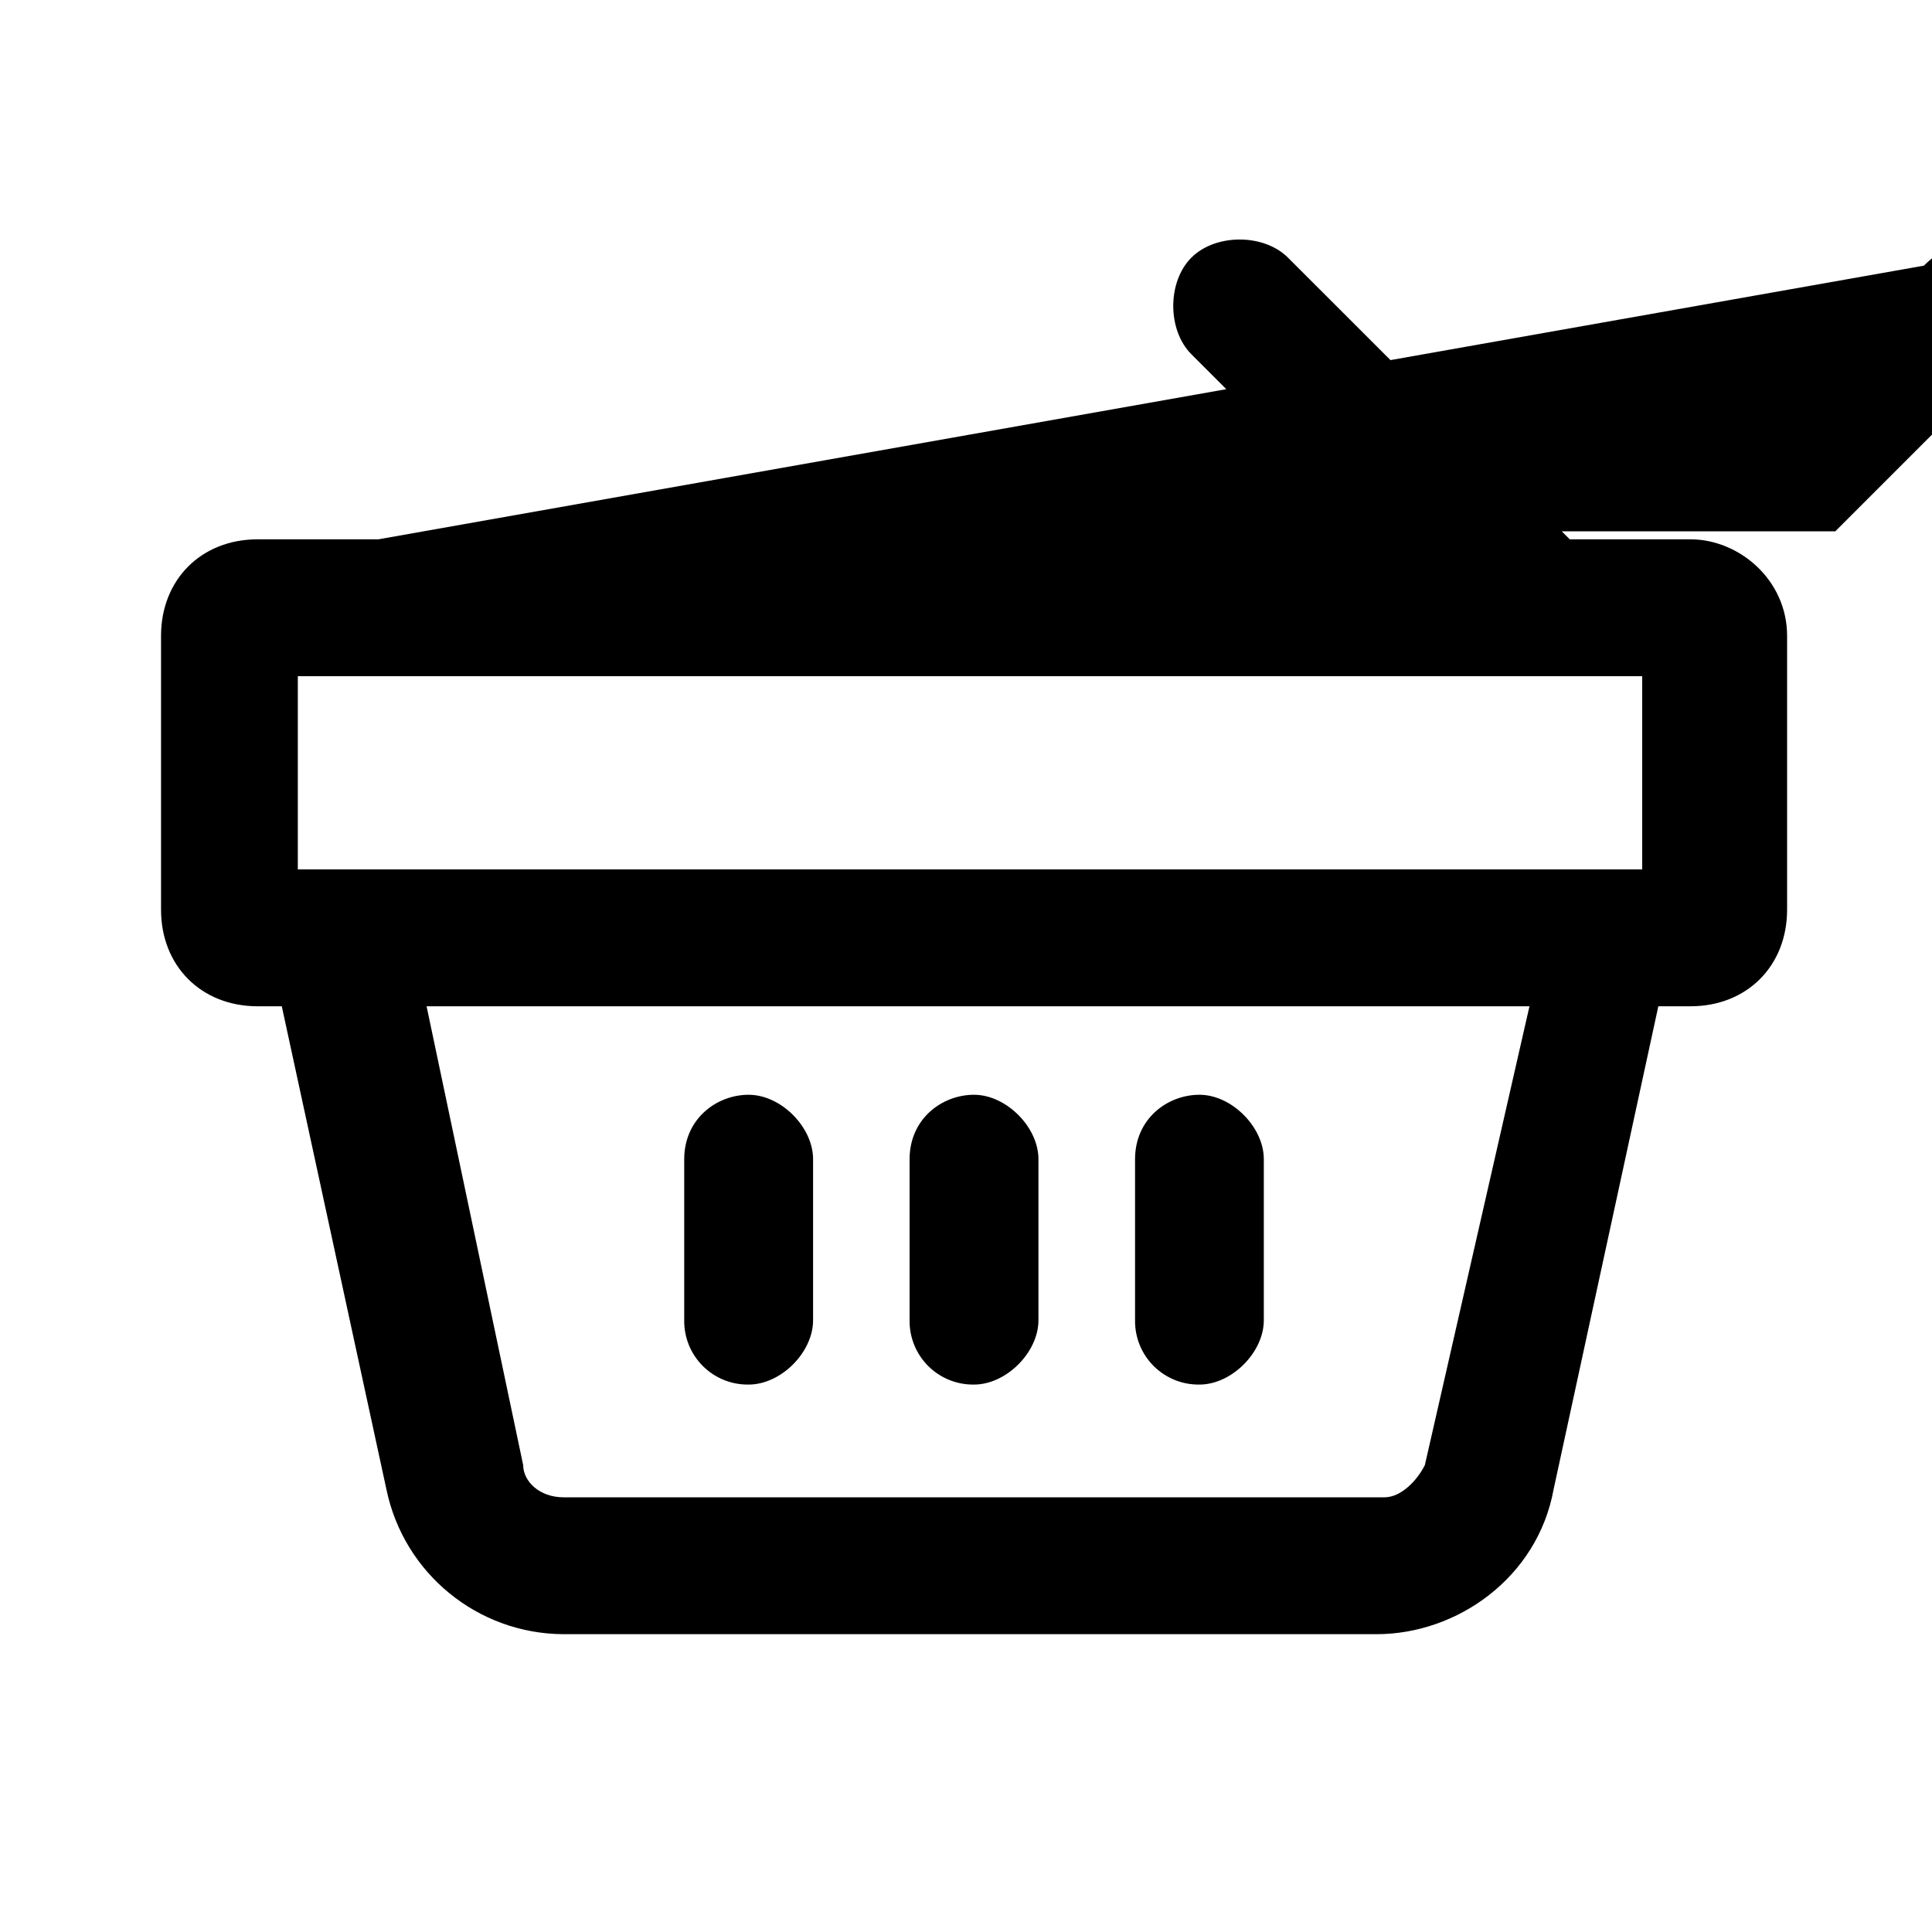
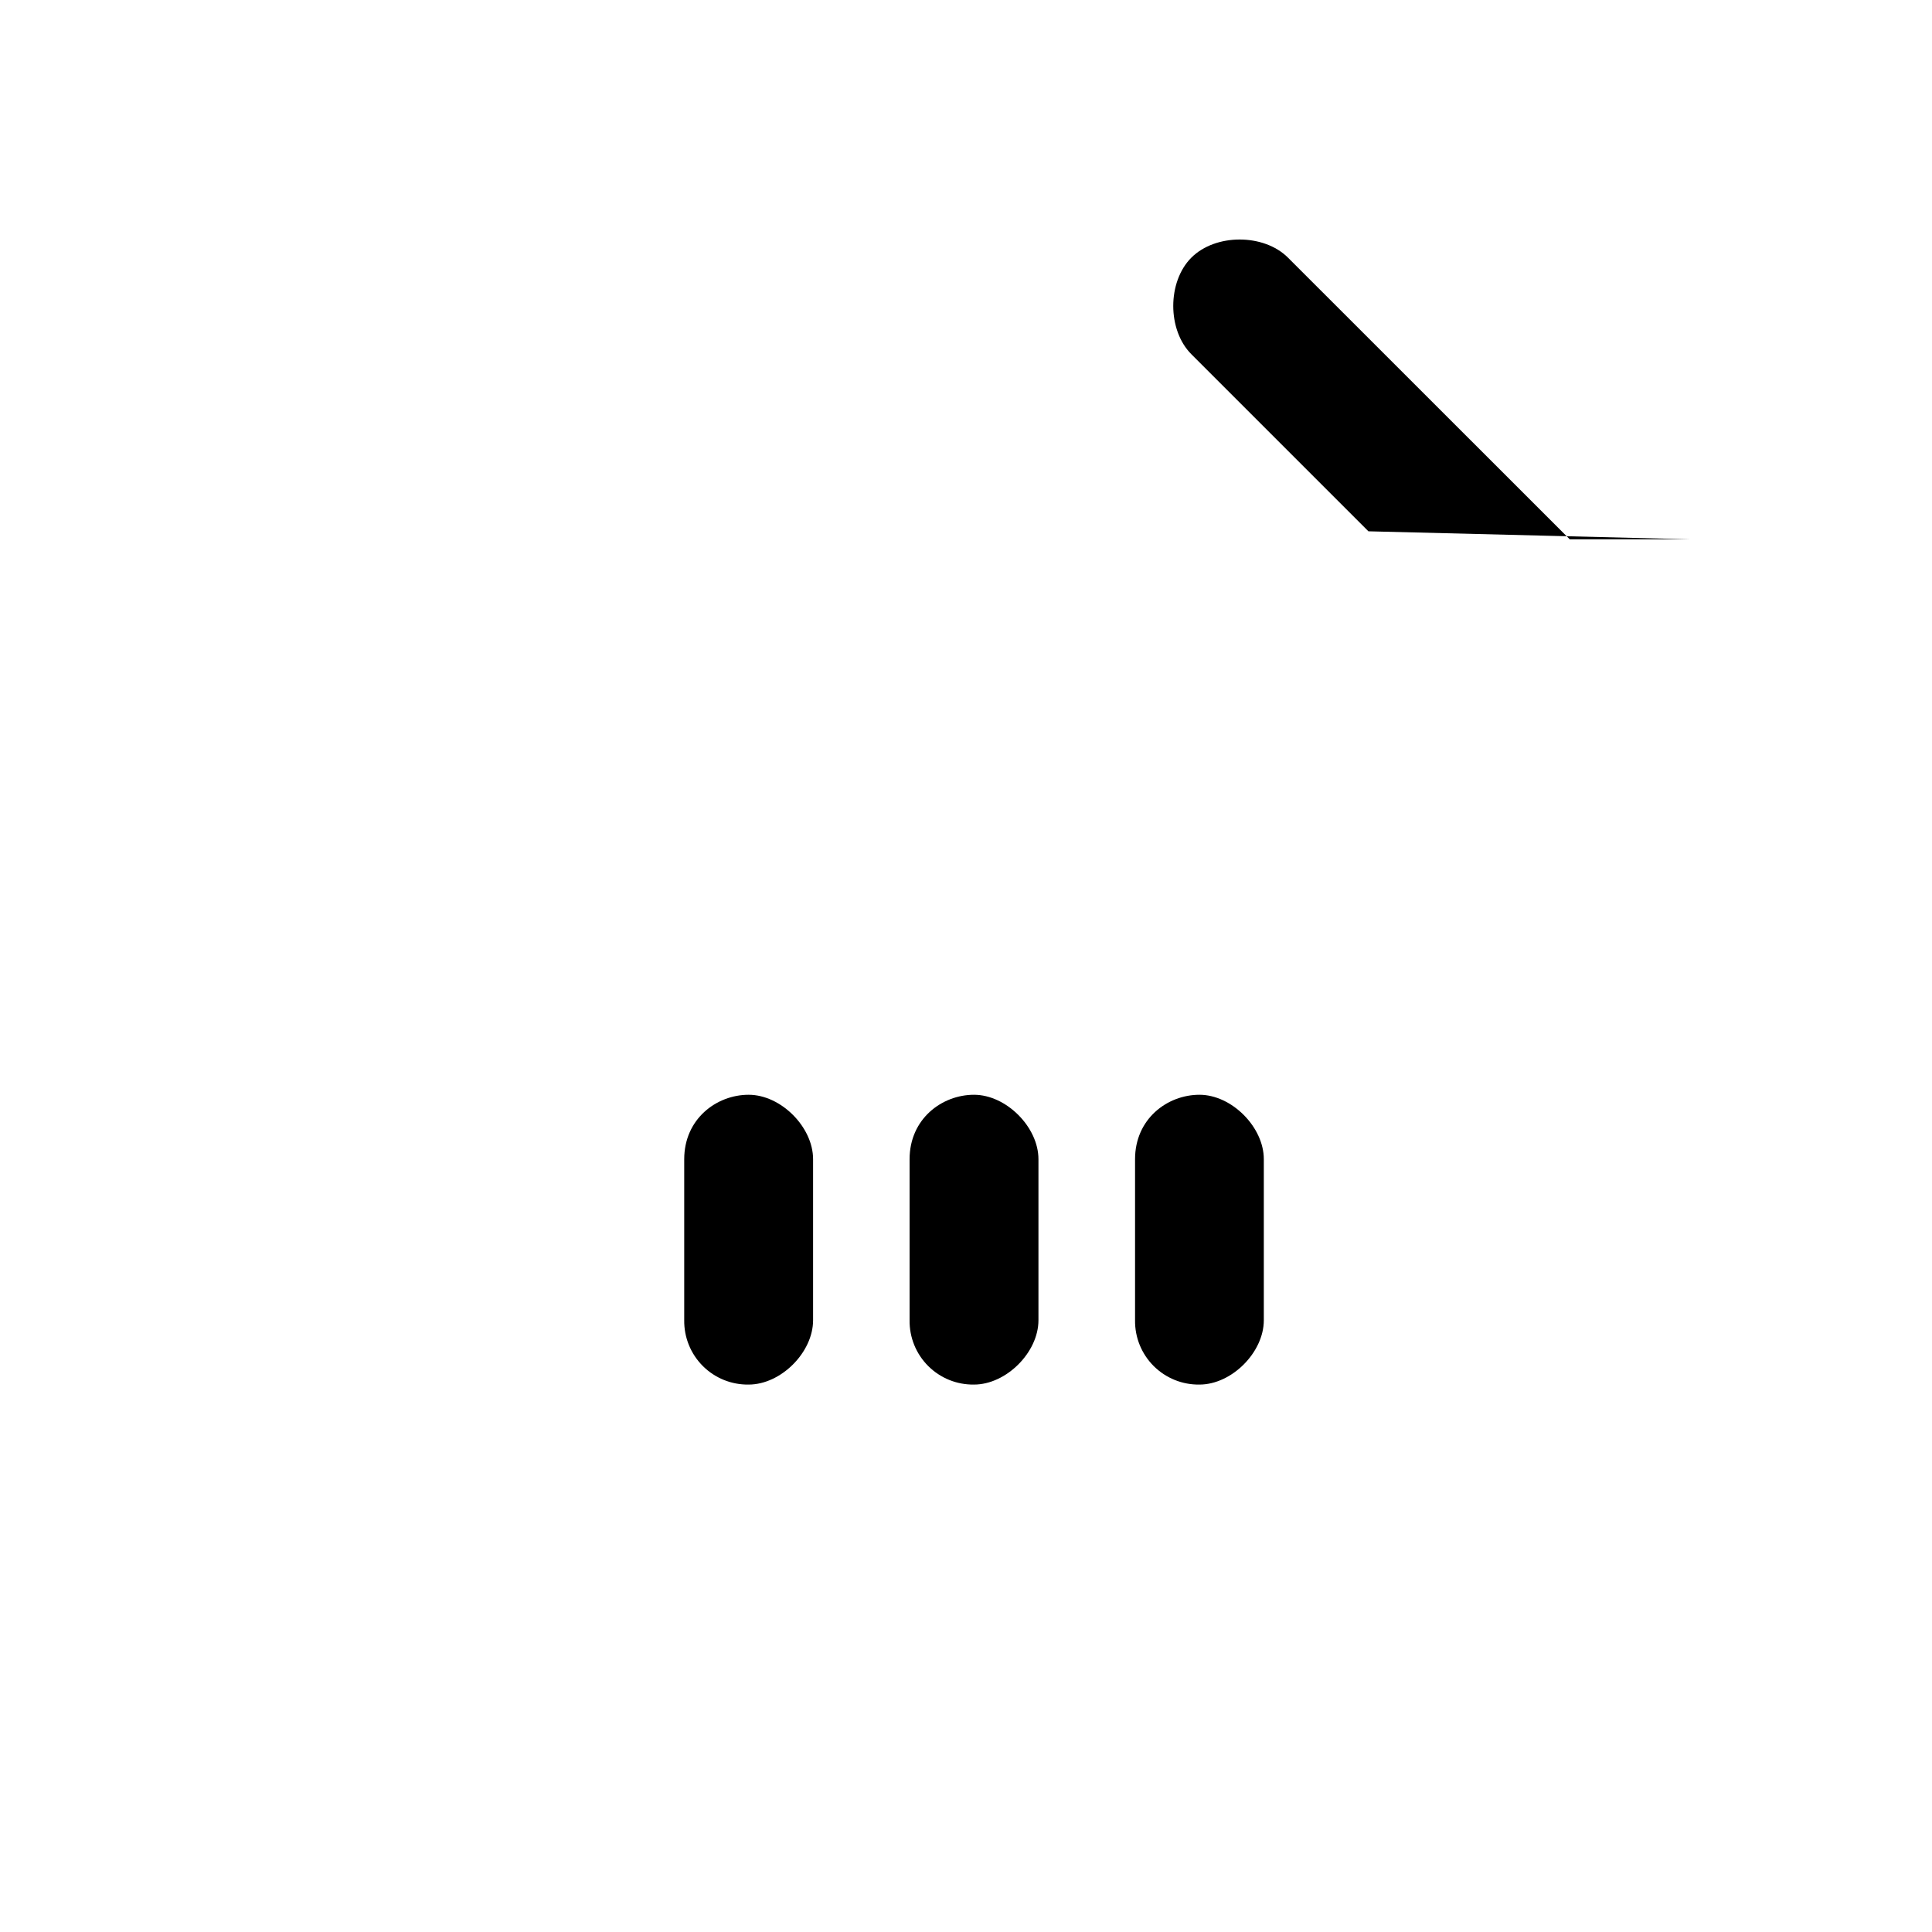
<svg xmlns="http://www.w3.org/2000/svg" width="20" height="20" fill="none">
-   <path d="M17.5 5.583h-1.25l-2.917-2.916c-.25-.25-.75-.25-1 0s-.25.75 0 1L14.166 5.5h4.833l1.833-1.833c.25-.25.25-.75 0-1-.166-.25-.583-.25-.916.083L3.917 5.583h-1.25c-.584 0-1 .417-1 1v2.834c0 .583.416 1 1 1h.25l1.083 5a1.88 1.88 0 001.833 1.5h8.417c.833 0 1.666-.584 1.833-1.5l1.084-5h.333c.583 0 1-.417 1-1V6.583c0-.583-.5-1-1-1zM3.083 7H17v2H3.083V7zm11.667 8.167c-.084.166-.25.333-.417.333h-8.5c-.25 0-.417-.167-.417-.333l-1-4.75h11.417l-1.083 4.75z" fill="rgb(0,0,0)" />
+   <path d="M17.5 5.583h-1.25l-2.917-2.916c-.25-.25-.75-.25-1 0s-.25.75 0 1L14.166 5.5div.833l1.833-1.833c.25-.25.25-.75 0-1-.166-.25-.583-.25-.916.083L3.917 5.583h-1.25c-.584 0-1 .417-1 1v2.834c0 .583.416 1 1 1h.25l1.083 5a1.88 1.88 0 001.833 1.5h8.417c.833 0 1.666-.584 1.833-1.5l1.084-5h.333c.583 0 1-.417 1-1V6.583c0-.583-.5-1-1-1zM3.083 7H17v2H3.083V7zm11.667 8.167c-.084.166-.25.333-.417.333h-8.5c-.25 0-.417-.167-.417-.333l-1-4.75h11.417l-1.083 4.75z" fill="rgb(0,0,0)" />
  <path d="M10.083 14.333a.657.657 0 01-.667-.666V12c0-.417.334-.667.667-.667s.667.334.667.667v1.667c0 .333-.334.666-.667.666zm-2.333 0a.657.657 0 01-.667-.666V12c0-.417.334-.667.667-.667.334 0 .667.334.667.667v1.667c0 .333-.333.666-.667.666zm4.667 0a.657.657 0 01-.667-.666V12c0-.417.333-.667.667-.667.333 0 .666.334.666.667v1.667c0 .333-.333.666-.666.666z" fill="rgb(0,0,0)" />
</svg>
